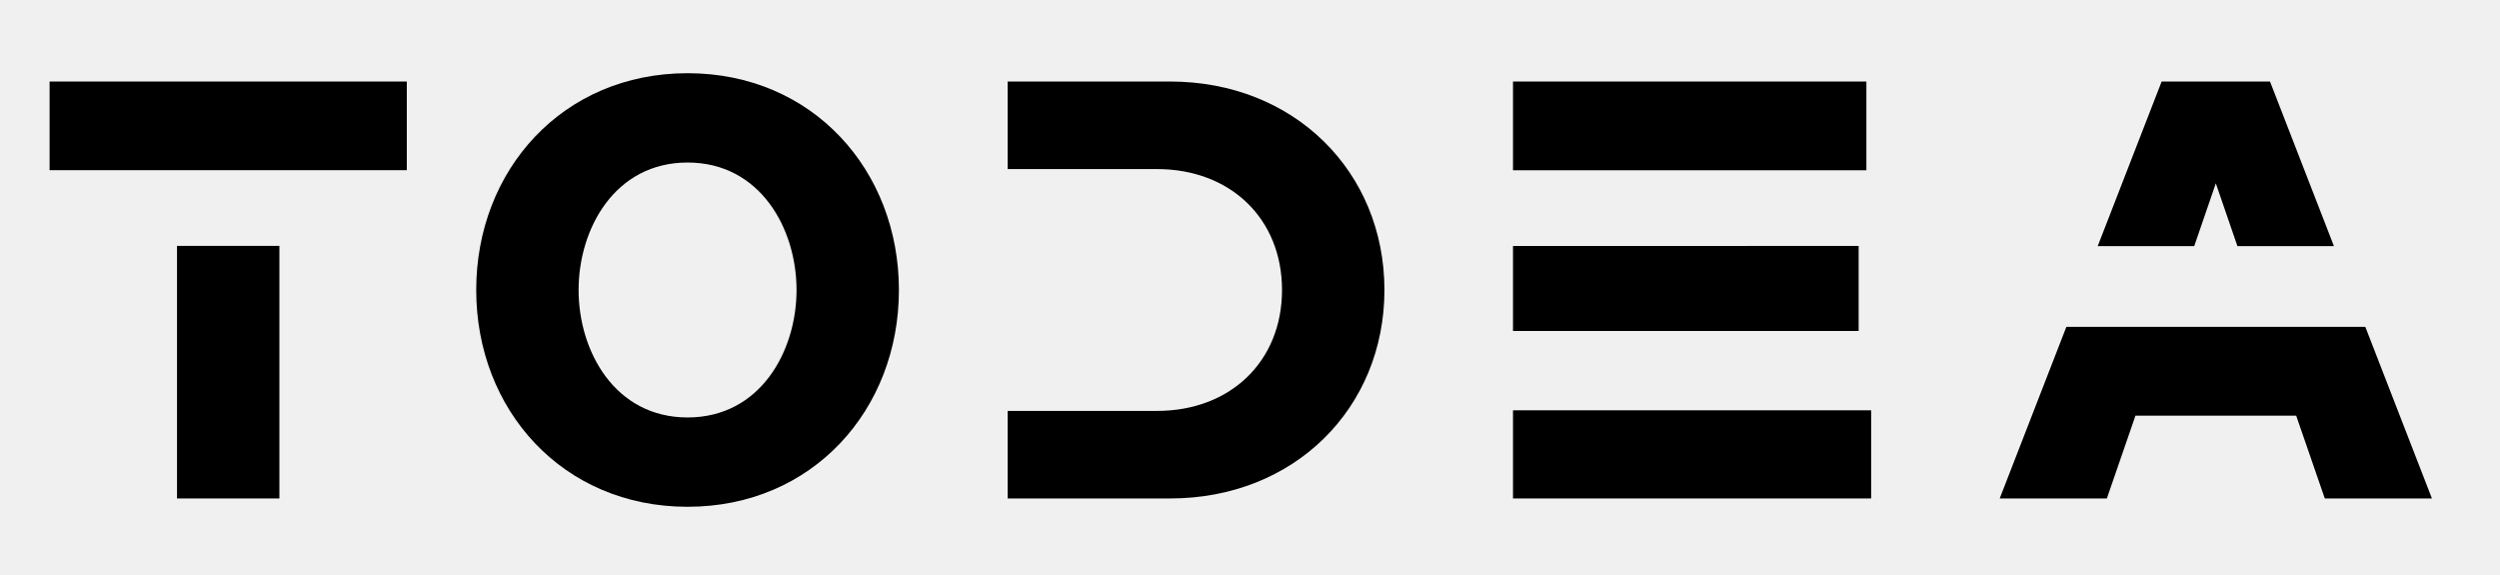
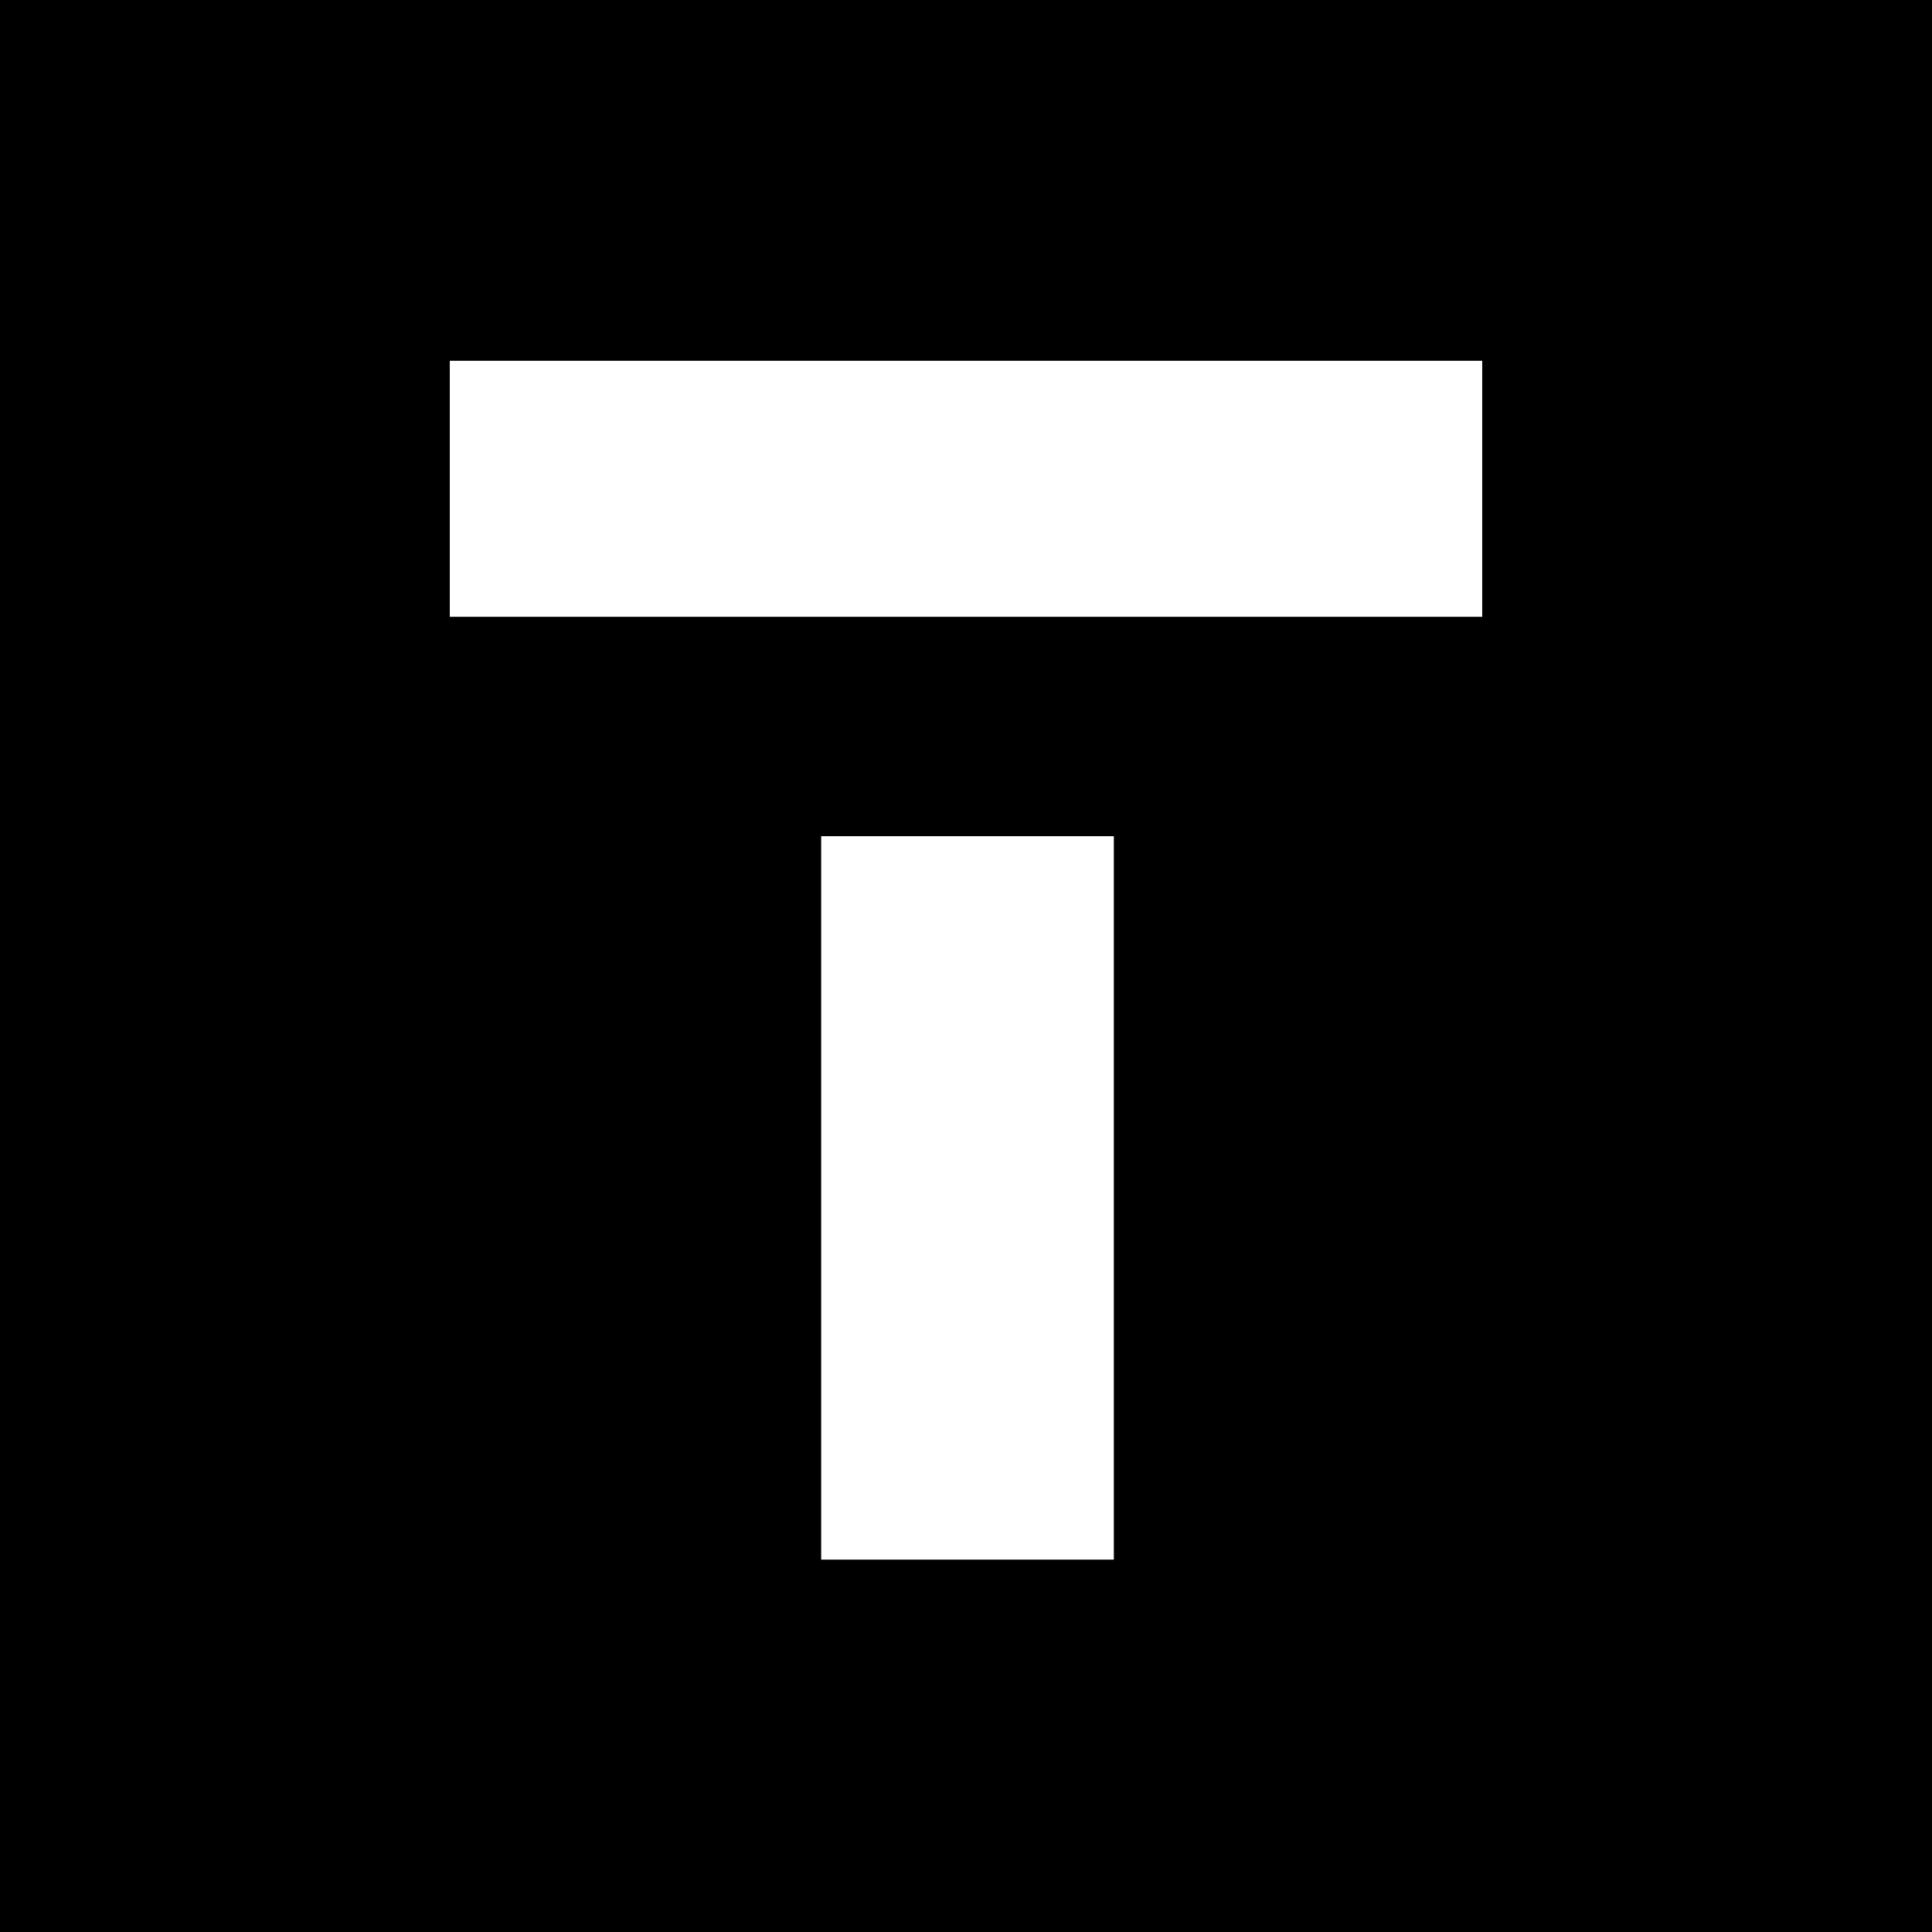
- <svg xmlns="http://www.w3.org/2000/svg" version="1.2" viewBox="0 0 588 135" width="522" height="120">
-   <style>
- 		.s0 { fill: #000000 } 
- 	</style>
-   <g id="_Artboards_">
- 	</g>
-   <g id="Layer 1">
-     <g id="&lt;Group&gt;">
-       <g id="&lt;Group&gt;">
-         <g id="&lt;Group&gt;">
- 				</g>
-       </g>
-       <g id="&lt;Group&gt;">
- 			</g>
-     </g>
-     <g id="&lt;Group&gt;">
-       <g id="&lt;Group&gt;">
-         <g id="&lt;Group&gt;">
-           <path id="&lt;Path&gt;" class="s0" d="m41.65 117.15h24.09v-59.4h-24.09z" />
-           <path id="&lt;Path&gt;" class="s0" d="m95.72 19.09h-84.05v20.85h84.05z" />
-           <path id="&lt;Compound Path&gt;" fill-rule="evenodd" class="s0" d="m211.51 68.12c0 28.16-20.31 50.99-49.73 50.99-29.42 0-49.73-22.83-49.73-50.99 0-28.16 20.31-50.99 49.73-50.99 29.42 0 49.73 22.83 49.73 50.99zm-24.09 0c0-14.43-8.55-29.98-25.64-29.98-17.09 0-25.64 15.55-25.64 29.98 0 14.43 8.55 29.98 25.64 29.98 17.09 0 25.64-15.55 25.64-29.98z" />
-           <path id="&lt;Path&gt;" class="s0" d="m275.32 19.09h-38.22v20.59h21.41 0.81 12.92c17.23 0 29.41 11.63 29.41 28.44 0 16.81-12.18 28.44-29.41 28.44h-12.92-0.81-21.41v20.59h38.22c29.28 0 50.43-21.29 50.43-49.03 0-27.74-21.15-49.03-50.43-49.03z" />
-           <path id="&lt;Path&gt;" class="s0" d="m411.28 39.96h27.87v-20.87h-83.15v20.87z" />
-           <path id="&lt;Path&gt;" class="s0" d="m356 117.15h84.27v-20.73h-84.27z" />
-           <path id="&lt;Path&gt;" class="s0" d="m437.33 57.76h-26.05v0.01h-55.28v19.99h81.33z" />
-           <path id="&lt;Path&gt;" class="s0" d="m521.37 43.04l5.08 14.76h22.71l-15.04-38.71h-25.5l-15.04 38.71h22.71z" />
-           <path id="&lt;Path&gt;" class="s0" d="m556.55 76.8h-23.55-23.26-23.54l-15.68 40.35h25.21l6.73-19.47h37.82l6.73 19.47h25.21z" />
-         </g>
-       </g>
-     </g>
-   </g>
+ <svg xmlns="http://www.w3.org/2000/svg" viewBox="0 0 135 135" width="180" height="180">
+   <rect width="135" height="135" fill="#000000" />
+   <rect x="31.43" y="25.21" width="72.14" height="17.89" fill="#ffffff" />
+   <rect x="57.38" y="58.43" width="20.45" height="50.55" fill="#ffffff" />
</svg>
